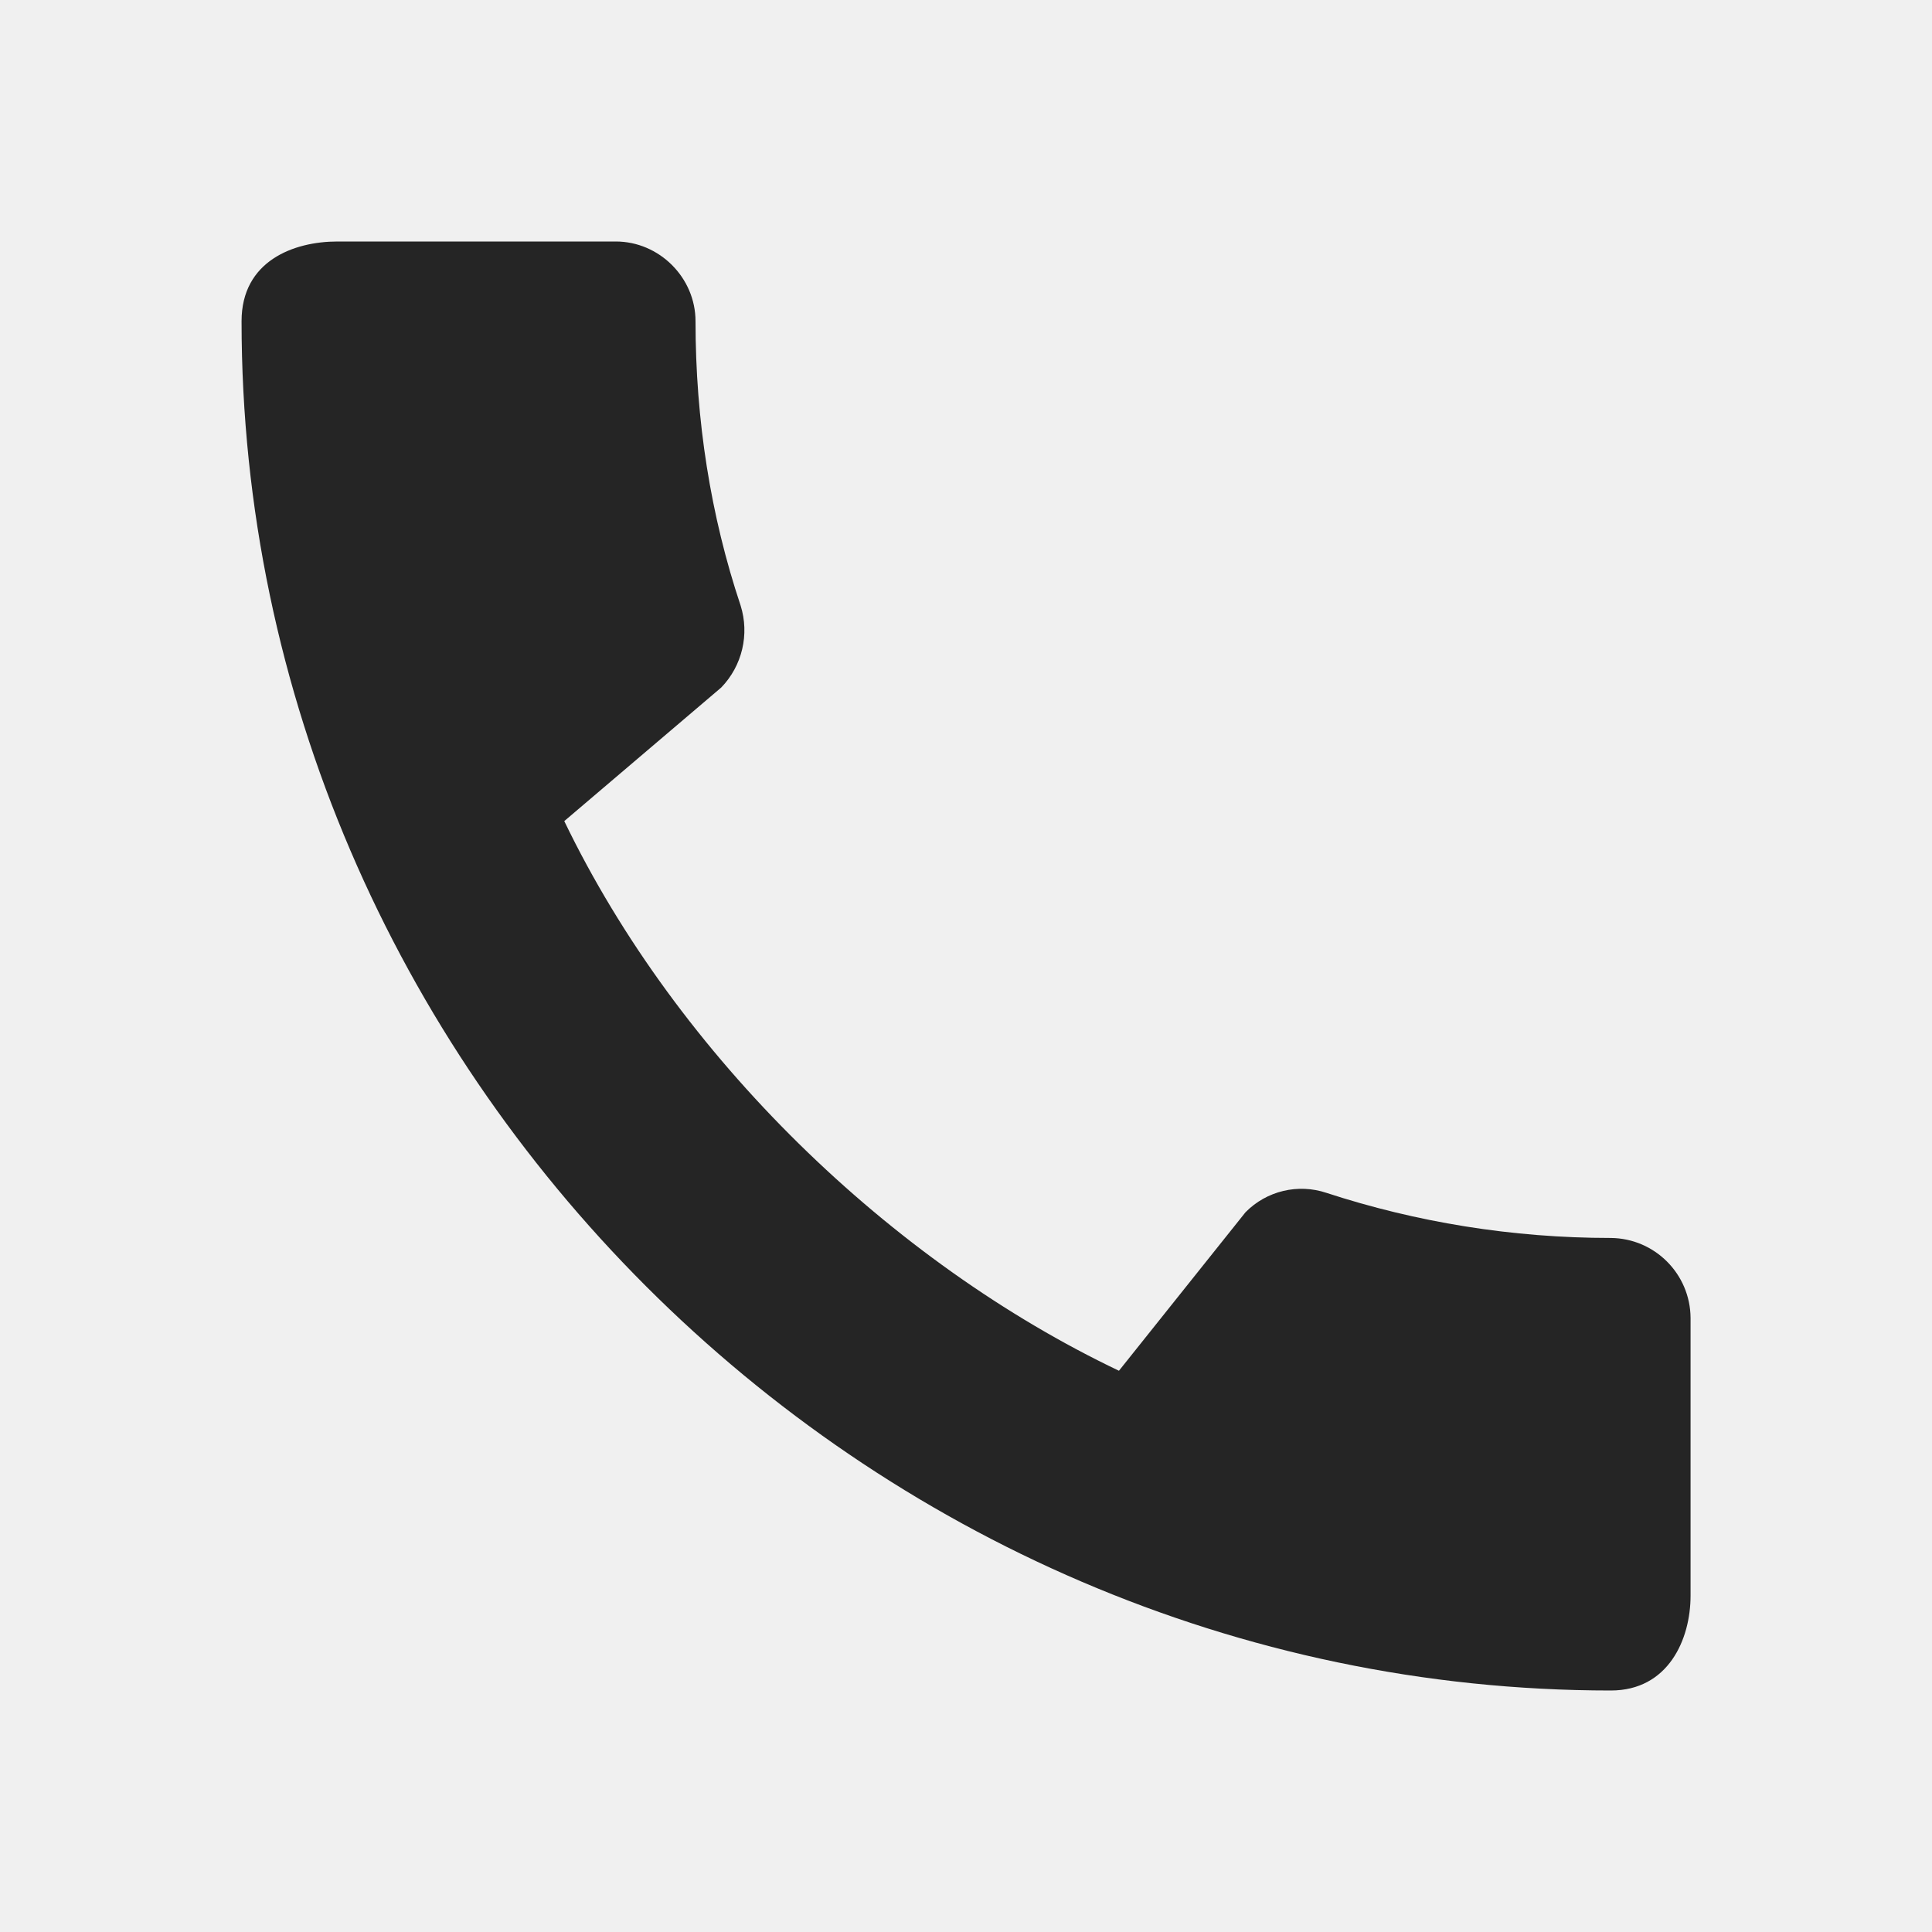
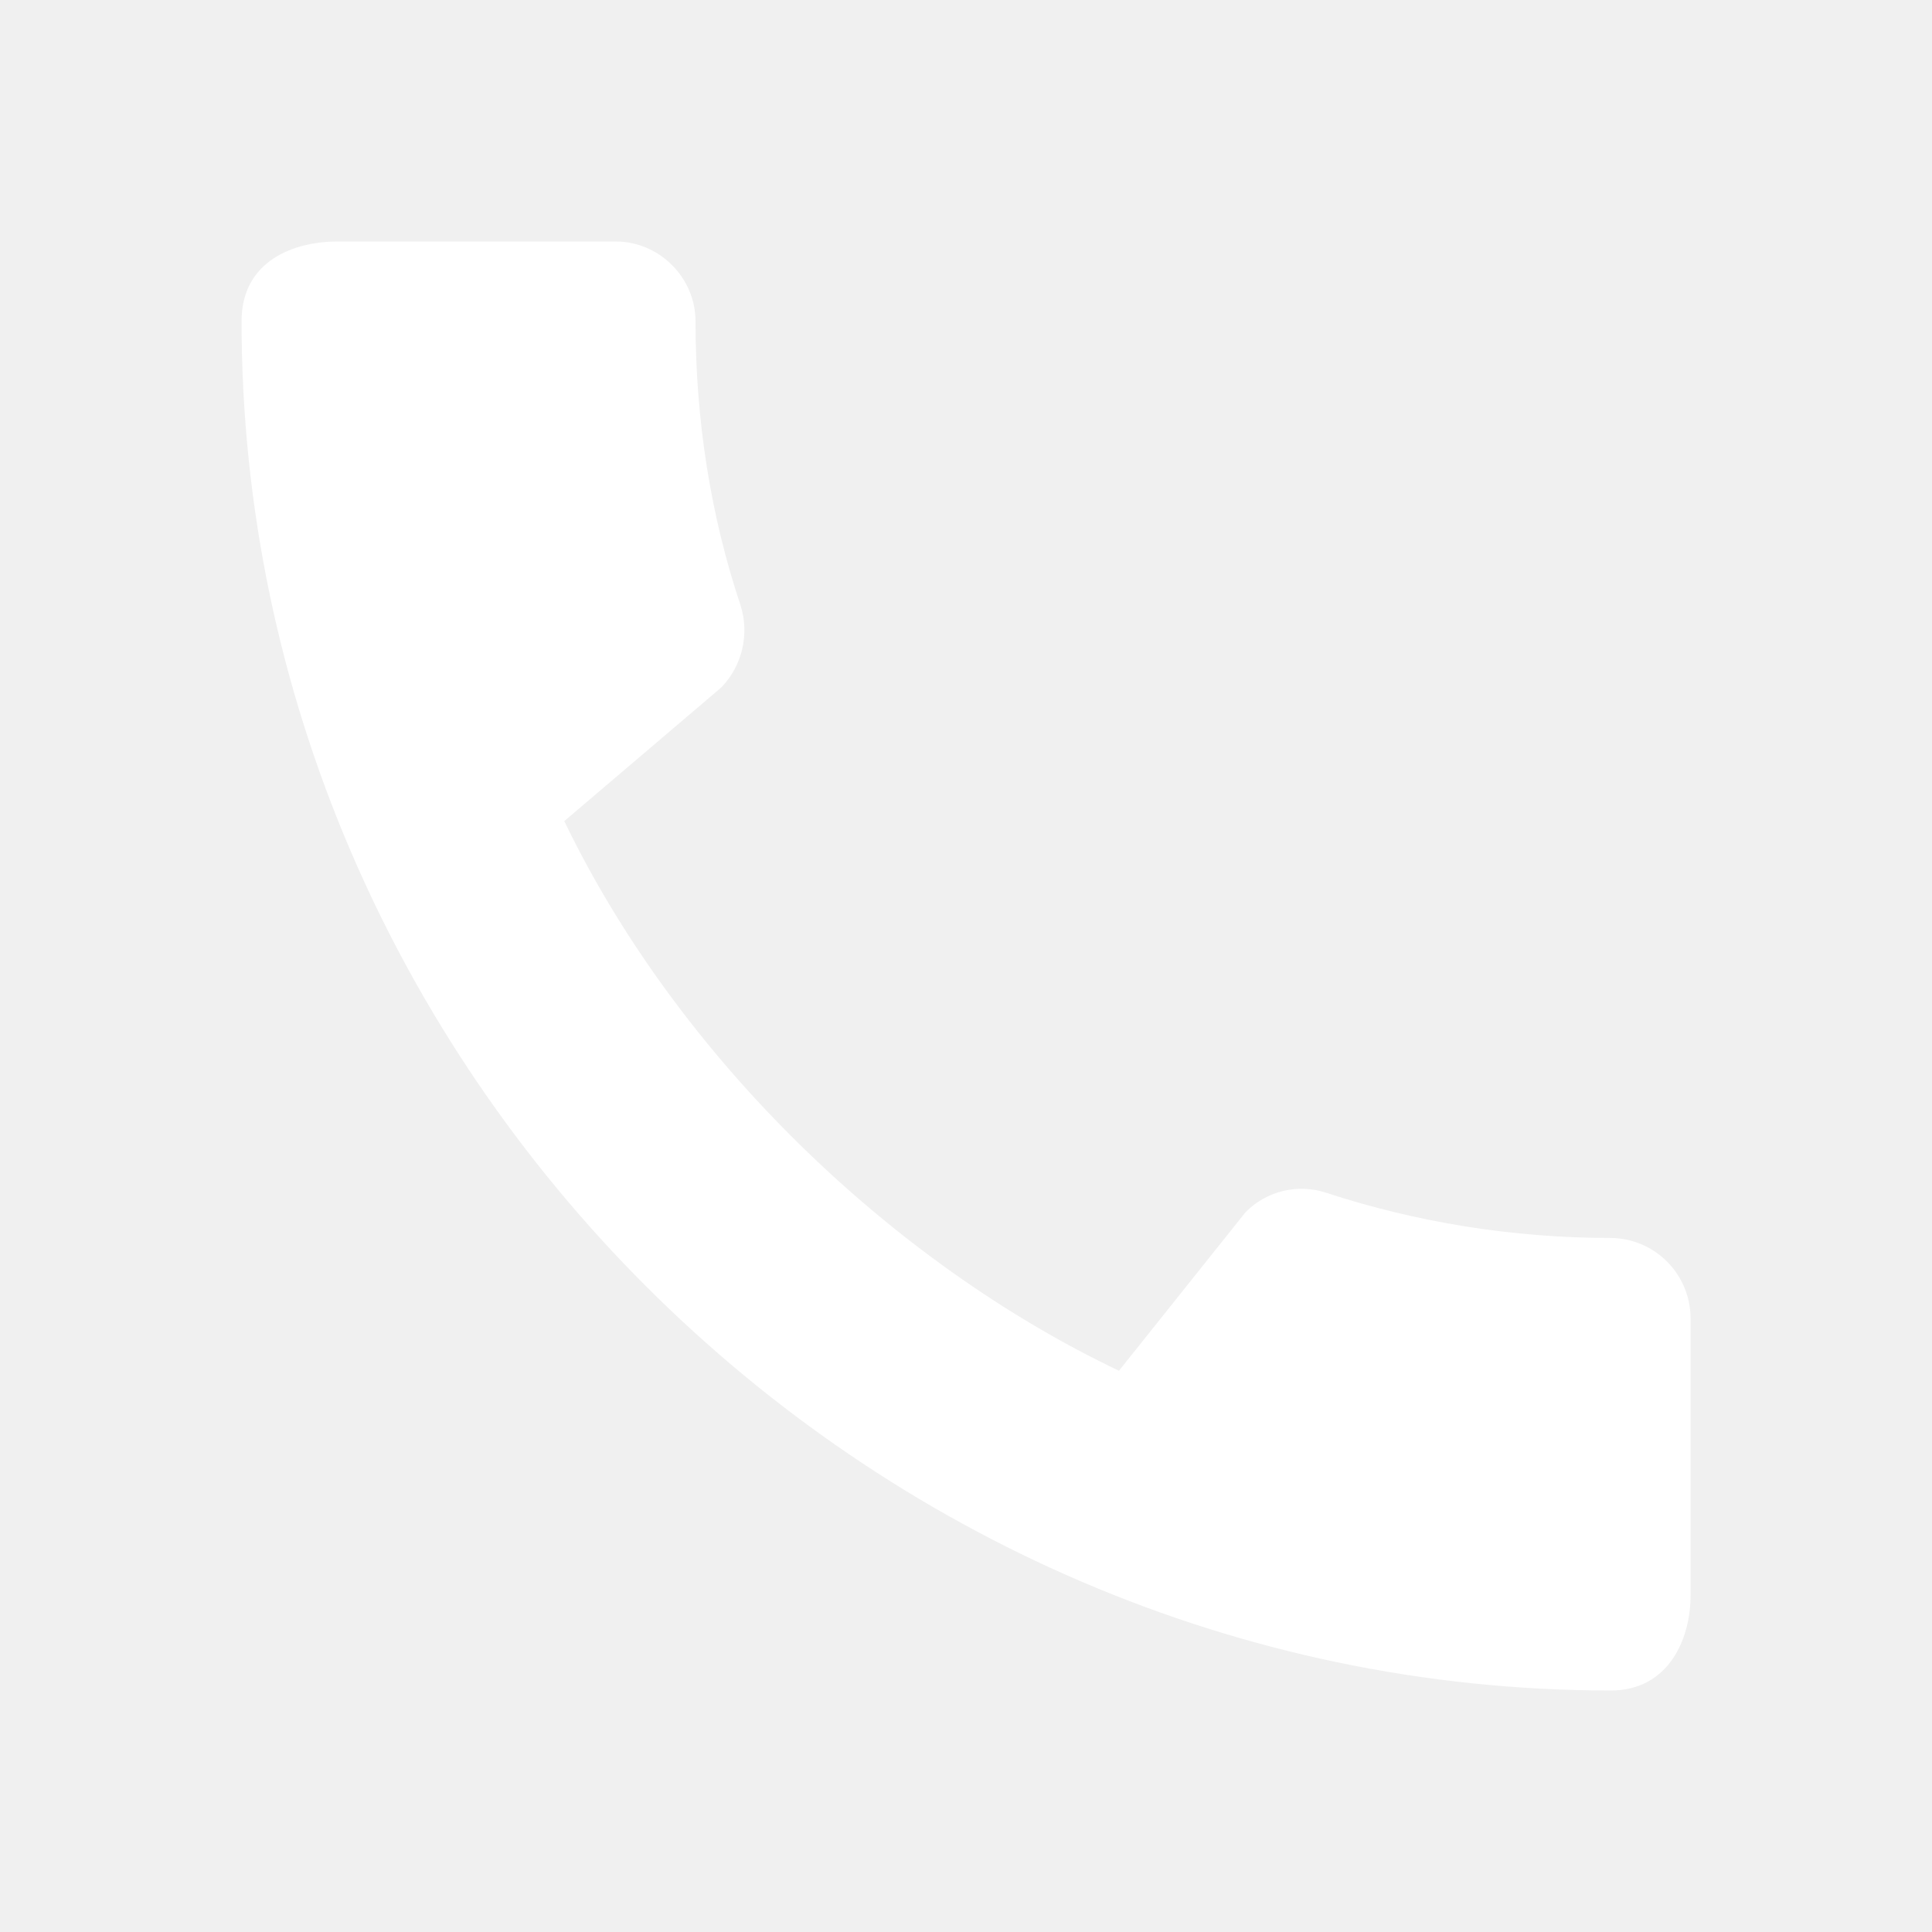
<svg xmlns="http://www.w3.org/2000/svg" width="30" height="30">
-   <path d="M25.012 19.223c-1.535 0-3.024-.246-4.414-.7a1.22 1.22 0 00-1.258.301l-1.965 2.461c-3.54-1.687-6.848-4.875-8.613-8.535l2.437-2.074a1.28 1.28 0 00.301-1.274c-.465-1.39-.7-2.879-.7-4.414 0-.676-.562-1.238-1.238-1.238H5.239c-.676 0-1.488.3-1.488 1.238 0 11.61 9.66 21.262 21.262 21.262.89 0 1.238-.79 1.238-1.473v-4.312a1.25 1.25 0 00-1.238-1.242zm0 0" fill="#252525" fill-rule="evenodd" />
+   <path d="M25.012 19.223c-1.535 0-3.024-.246-4.414-.7a1.22 1.22 0 00-1.258.301l-1.965 2.461c-3.54-1.687-6.848-4.875-8.613-8.535l2.437-2.074a1.28 1.28 0 00.301-1.274c-.465-1.39-.7-2.879-.7-4.414 0-.676-.562-1.238-1.238-1.238H5.239c-.676 0-1.488.3-1.488 1.238 0 11.61 9.66 21.262 21.262 21.262.89 0 1.238-.79 1.238-1.473v-4.312a1.25 1.25 0 00-1.238-1.242zm0 0" fill="#fff" fill-rule="evenodd" />
</svg>
